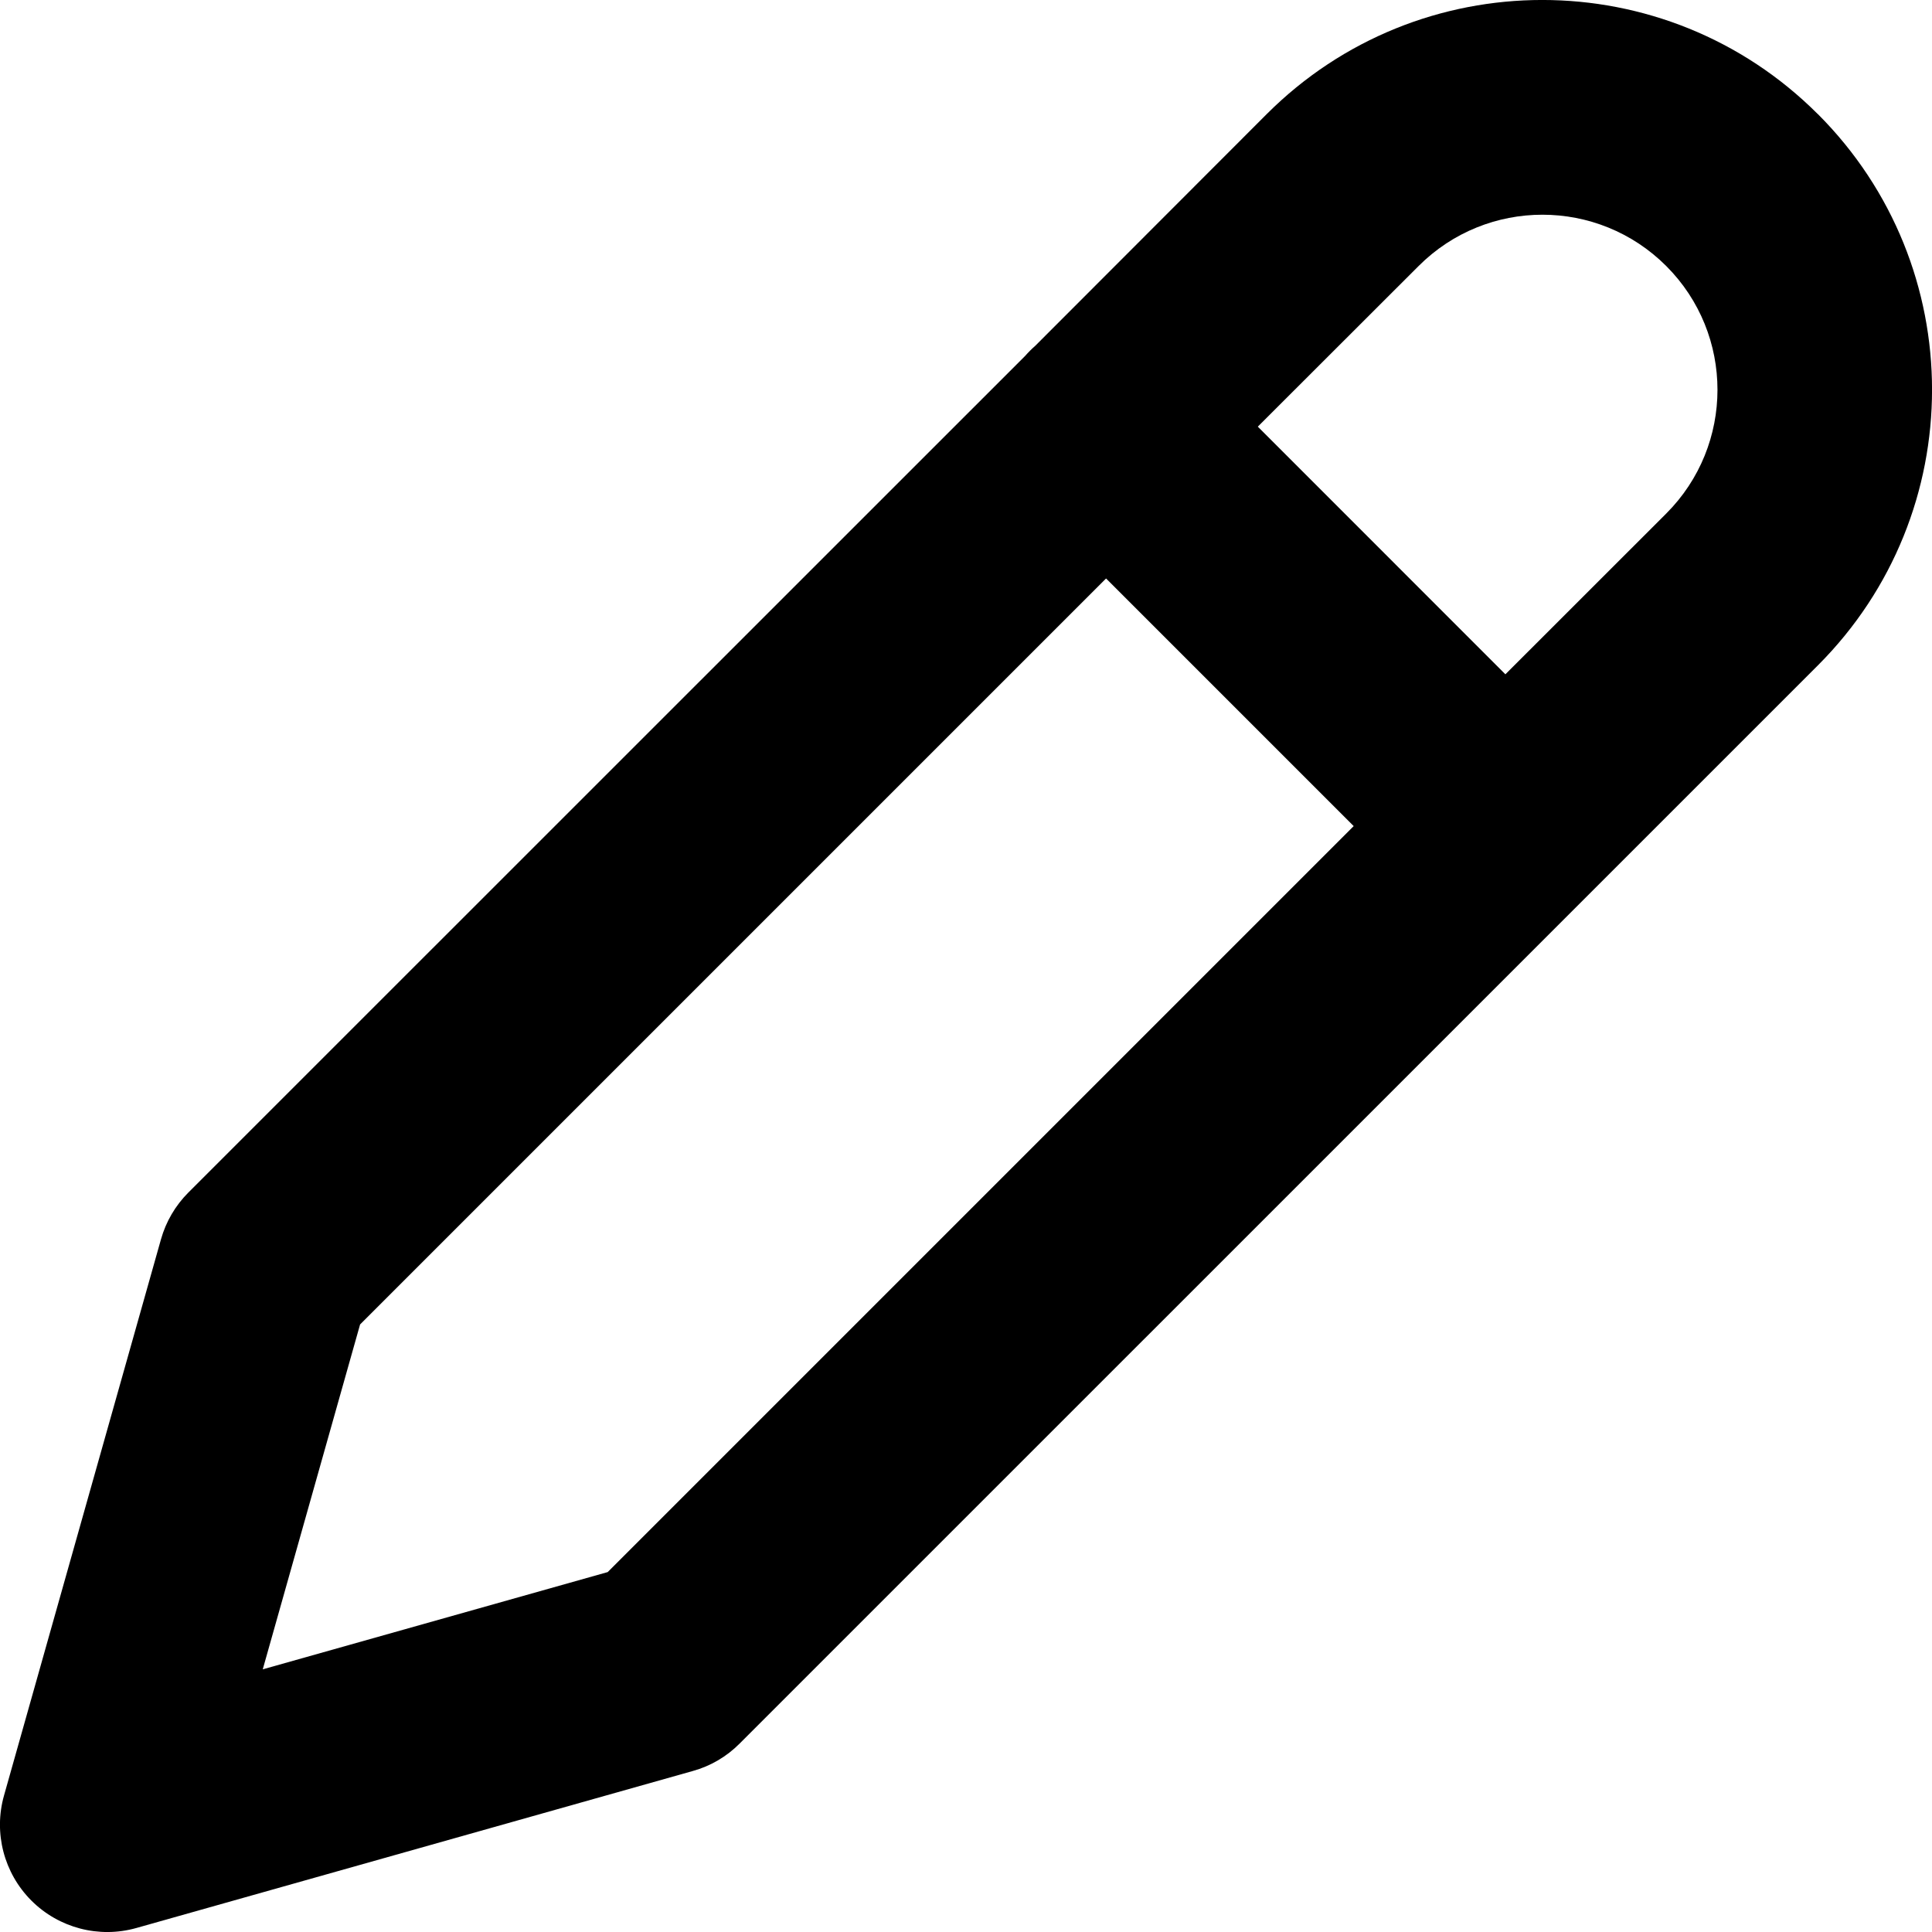
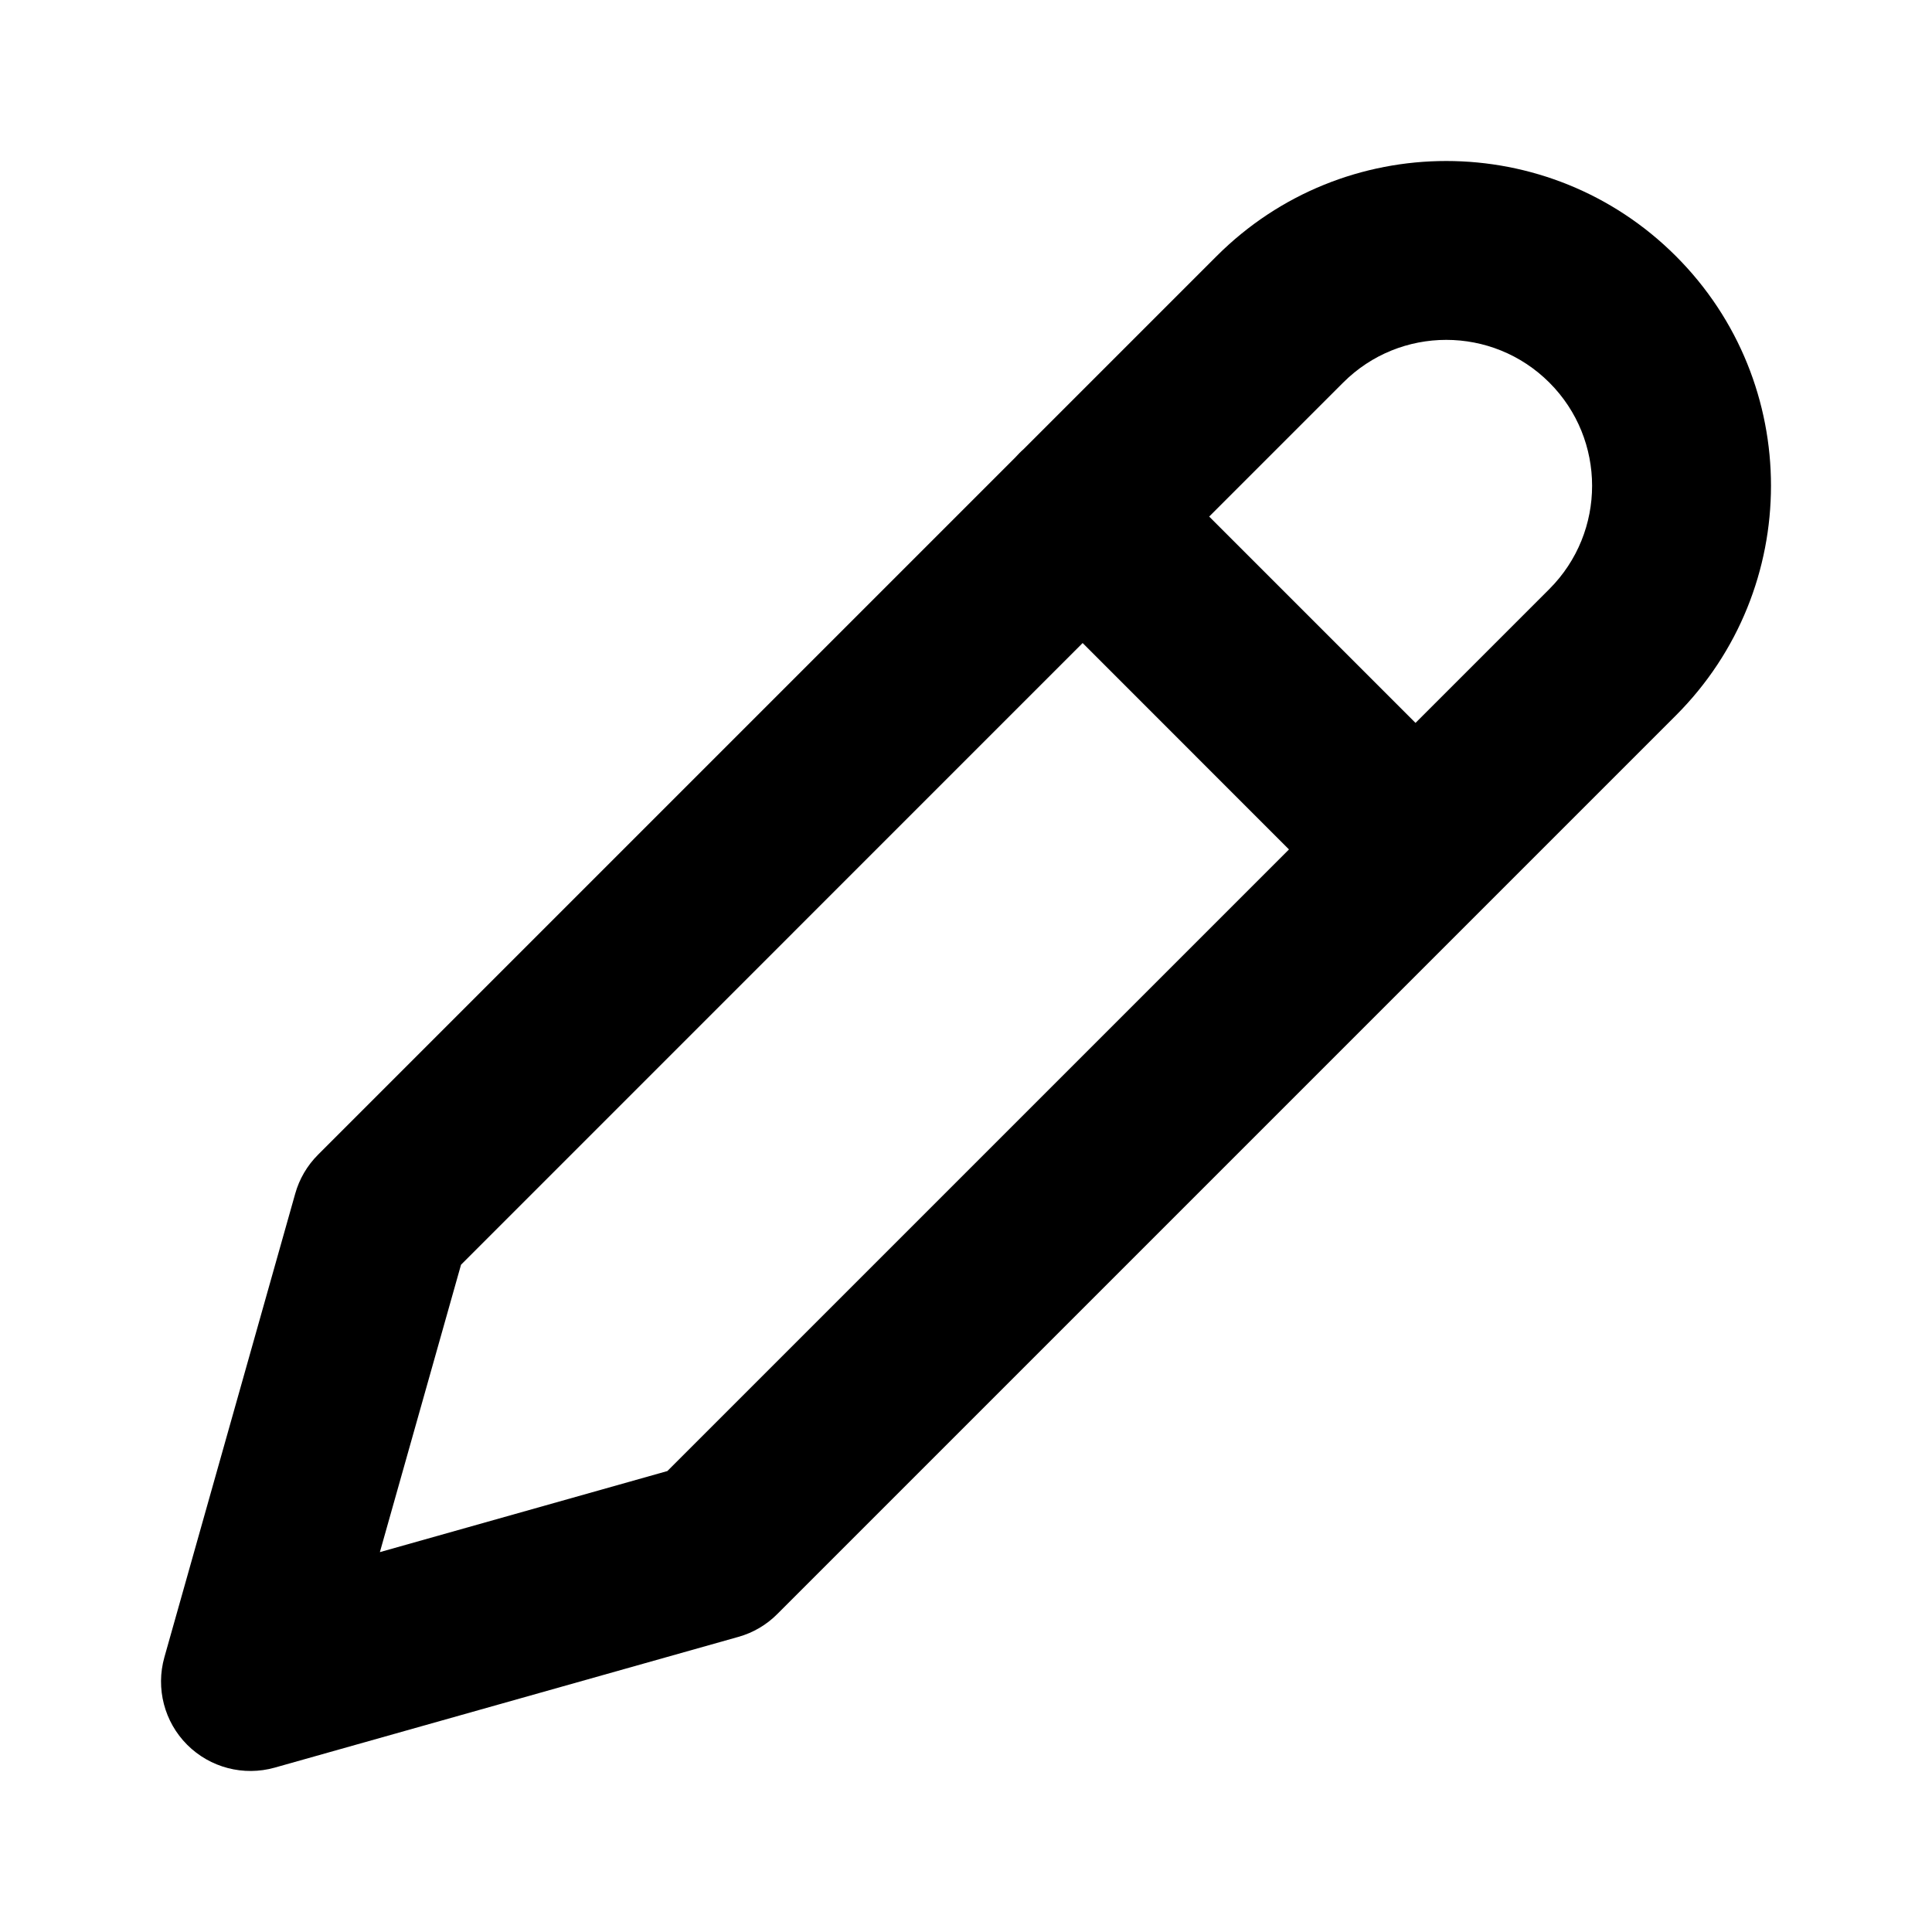
- <svg xmlns="http://www.w3.org/2000/svg" viewBox="0 0 24 24">
-   <path fill-rule="evenodd" d="M22.582 1.418a4.841 4.841 0 0 0-6.847 0L12.86 4.296a1.362 1.362 0 0 0-.125.125L2.34 14.814a1.333 1.333 0 0 0-.34.58l-1.95 6.91a1.333 1.333 0 0 0 1.645 1.646L8.606 22c.22-.061.42-.178.581-.34L22.583 8.265a4.843 4.843 0 0 0 0-6.847zM13.74 7.186l-9.267 9.267-1.209 4.284 4.285-1.208 9.267-9.267-3.076-3.076zm4.961 1.19l1.997-1.996a2.174 2.174 0 1 0-3.075-3.076L15.625 5.3 18.7 8.376z" clip-rule="evenodd" />
+ <svg xmlns="http://www.w3.org/2000/svg" width="24" height="24" viewBox="0 0 24 24" fill="none">
+   <path fill-rule="evenodd" clip-rule="evenodd" d="M20.819 3.182C19.243 1.606 16.688 1.606 15.113 3.182L12.715 5.58C12.697 5.596 12.679 5.612 12.662 5.63C12.645 5.647 12.628 5.665 12.612 5.683L3.95 14.345C3.816 14.479 3.718 14.646 3.667 14.829L2.042 20.587C1.933 20.974 2.041 21.39 2.325 21.674C2.61 21.959 3.026 22.067 3.413 21.958L9.172 20.334C9.355 20.283 9.522 20.185 9.656 20.05L20.819 8.887C22.393 7.312 22.394 4.757 20.819 3.182ZM13.449 7.988L5.727 15.711L4.719 19.281L8.29 18.274L16.012 10.552L13.449 7.988ZM17.584 8.98L19.247 7.317C19.955 6.608 19.954 5.46 19.247 4.753C18.539 4.045 17.392 4.045 16.685 4.753L15.021 6.417L17.584 8.98Z" fill="black" />
</svg>
